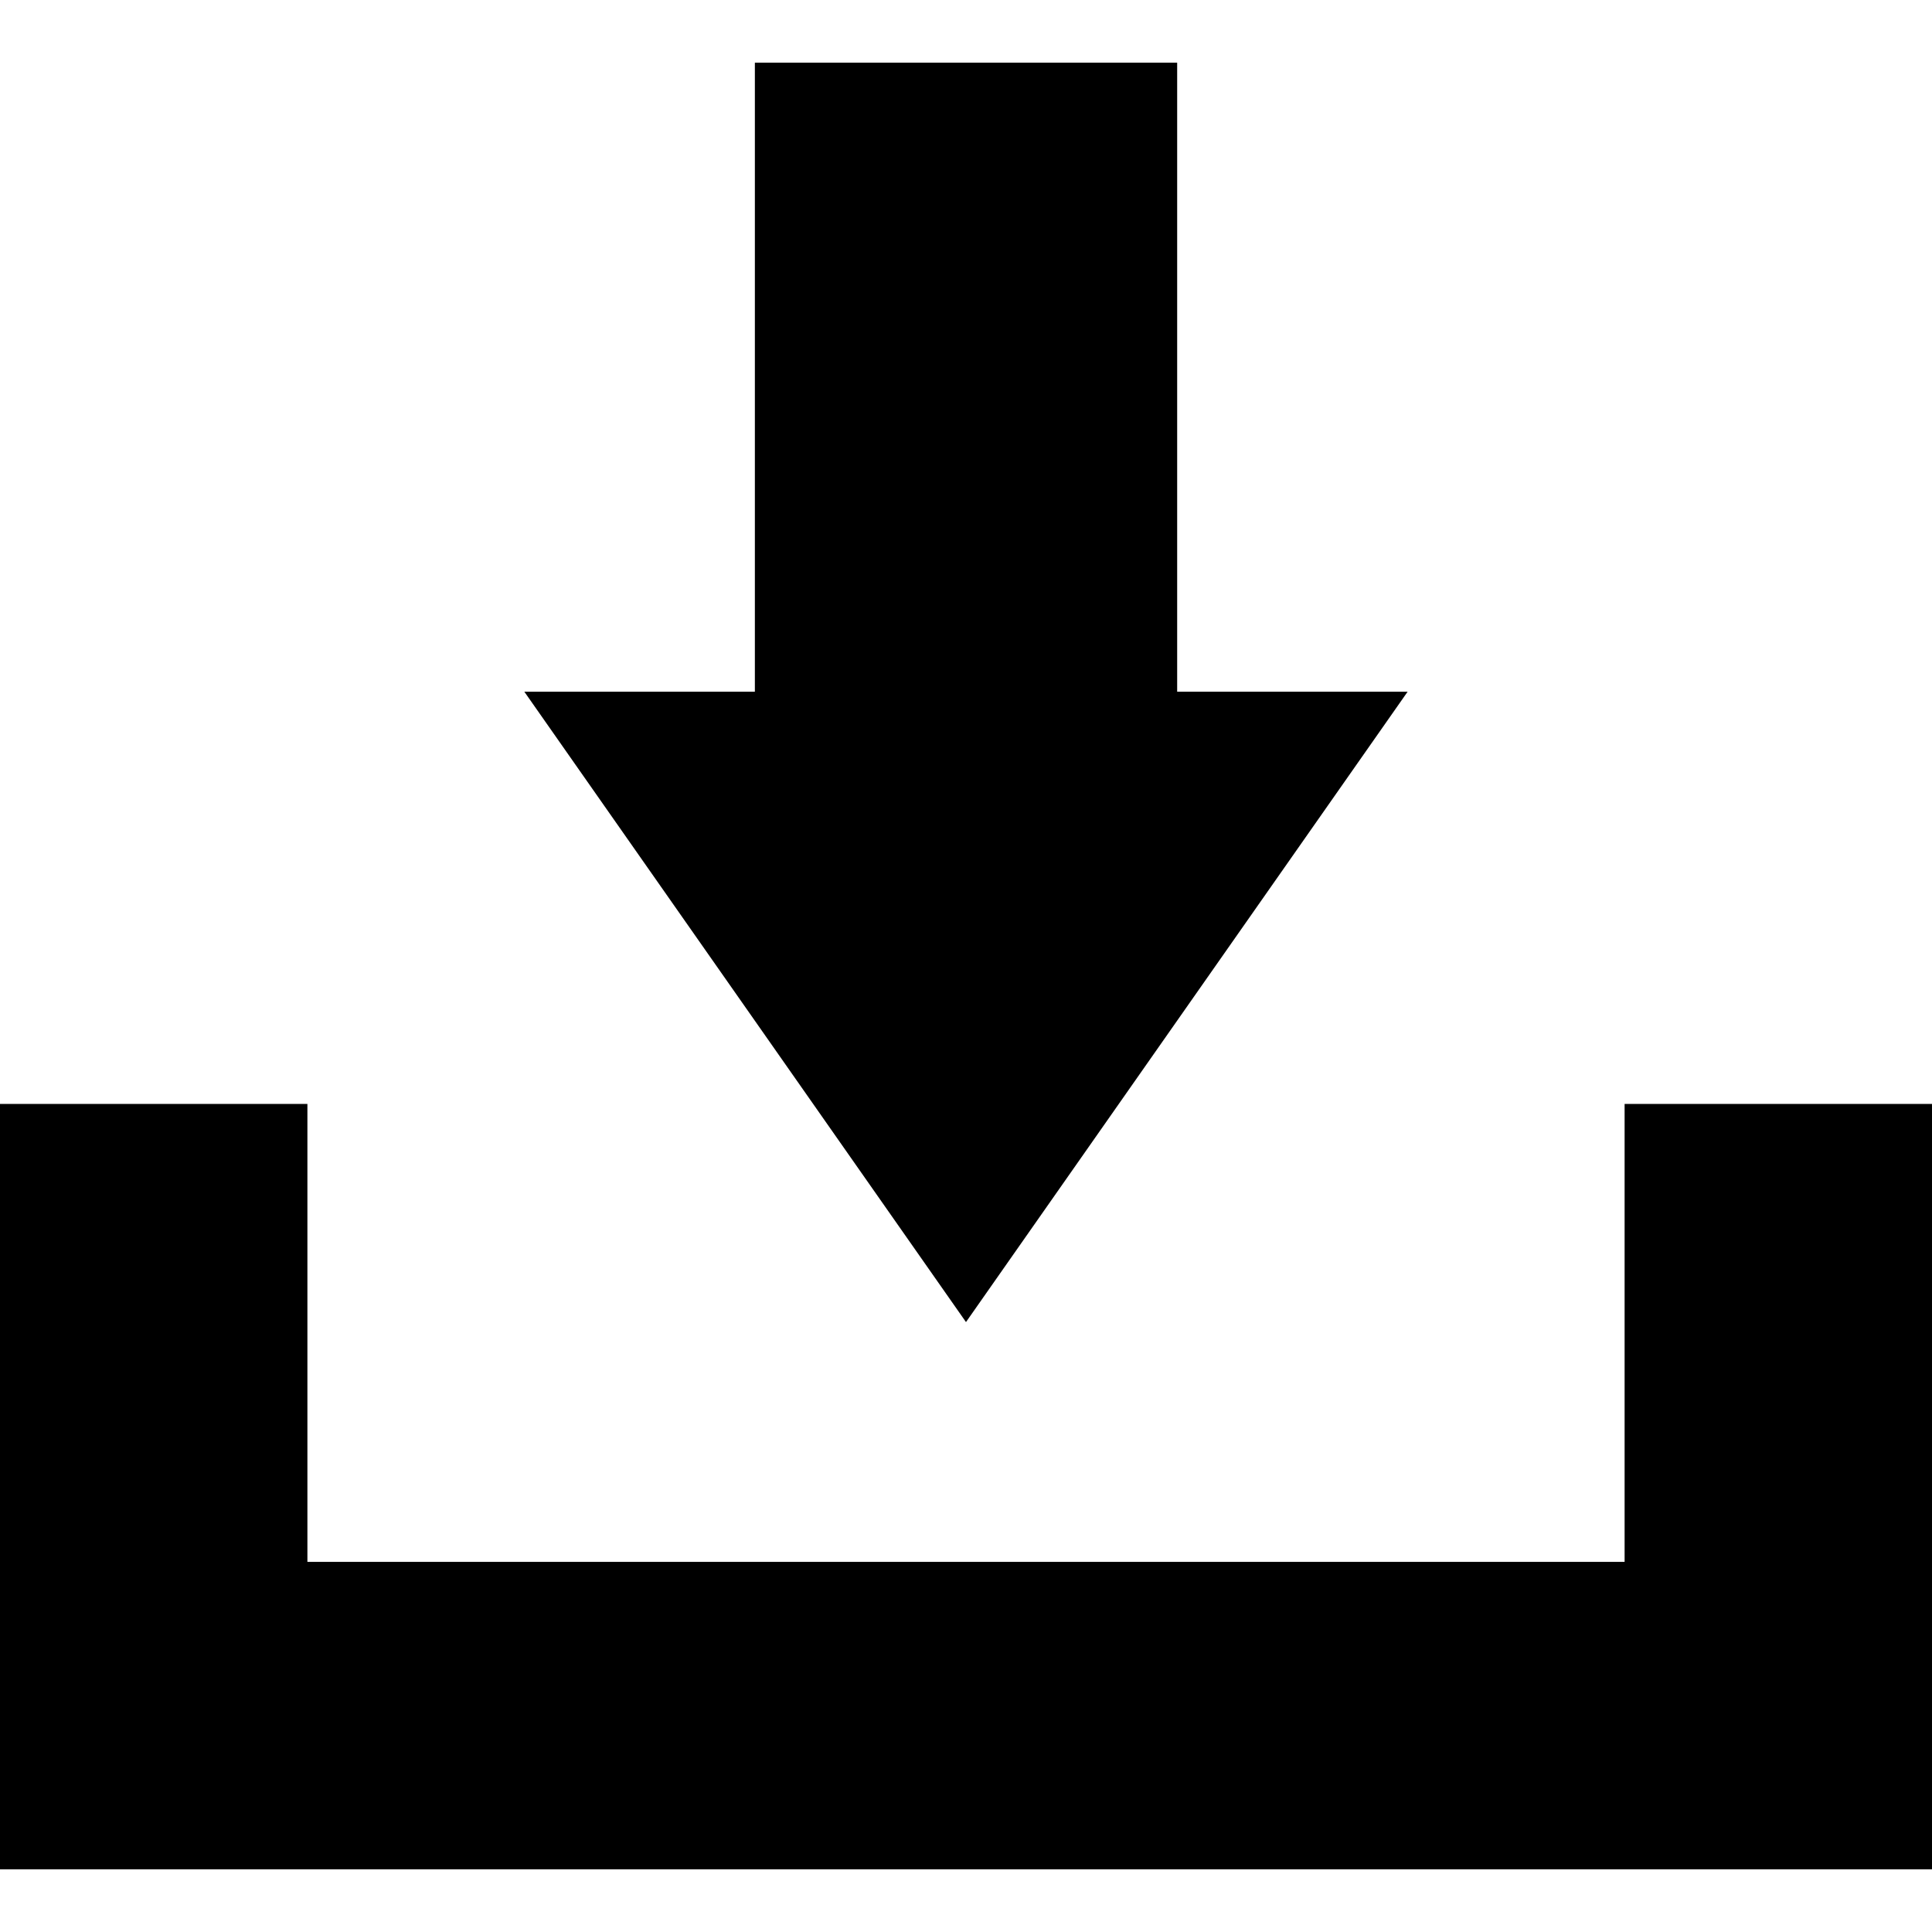
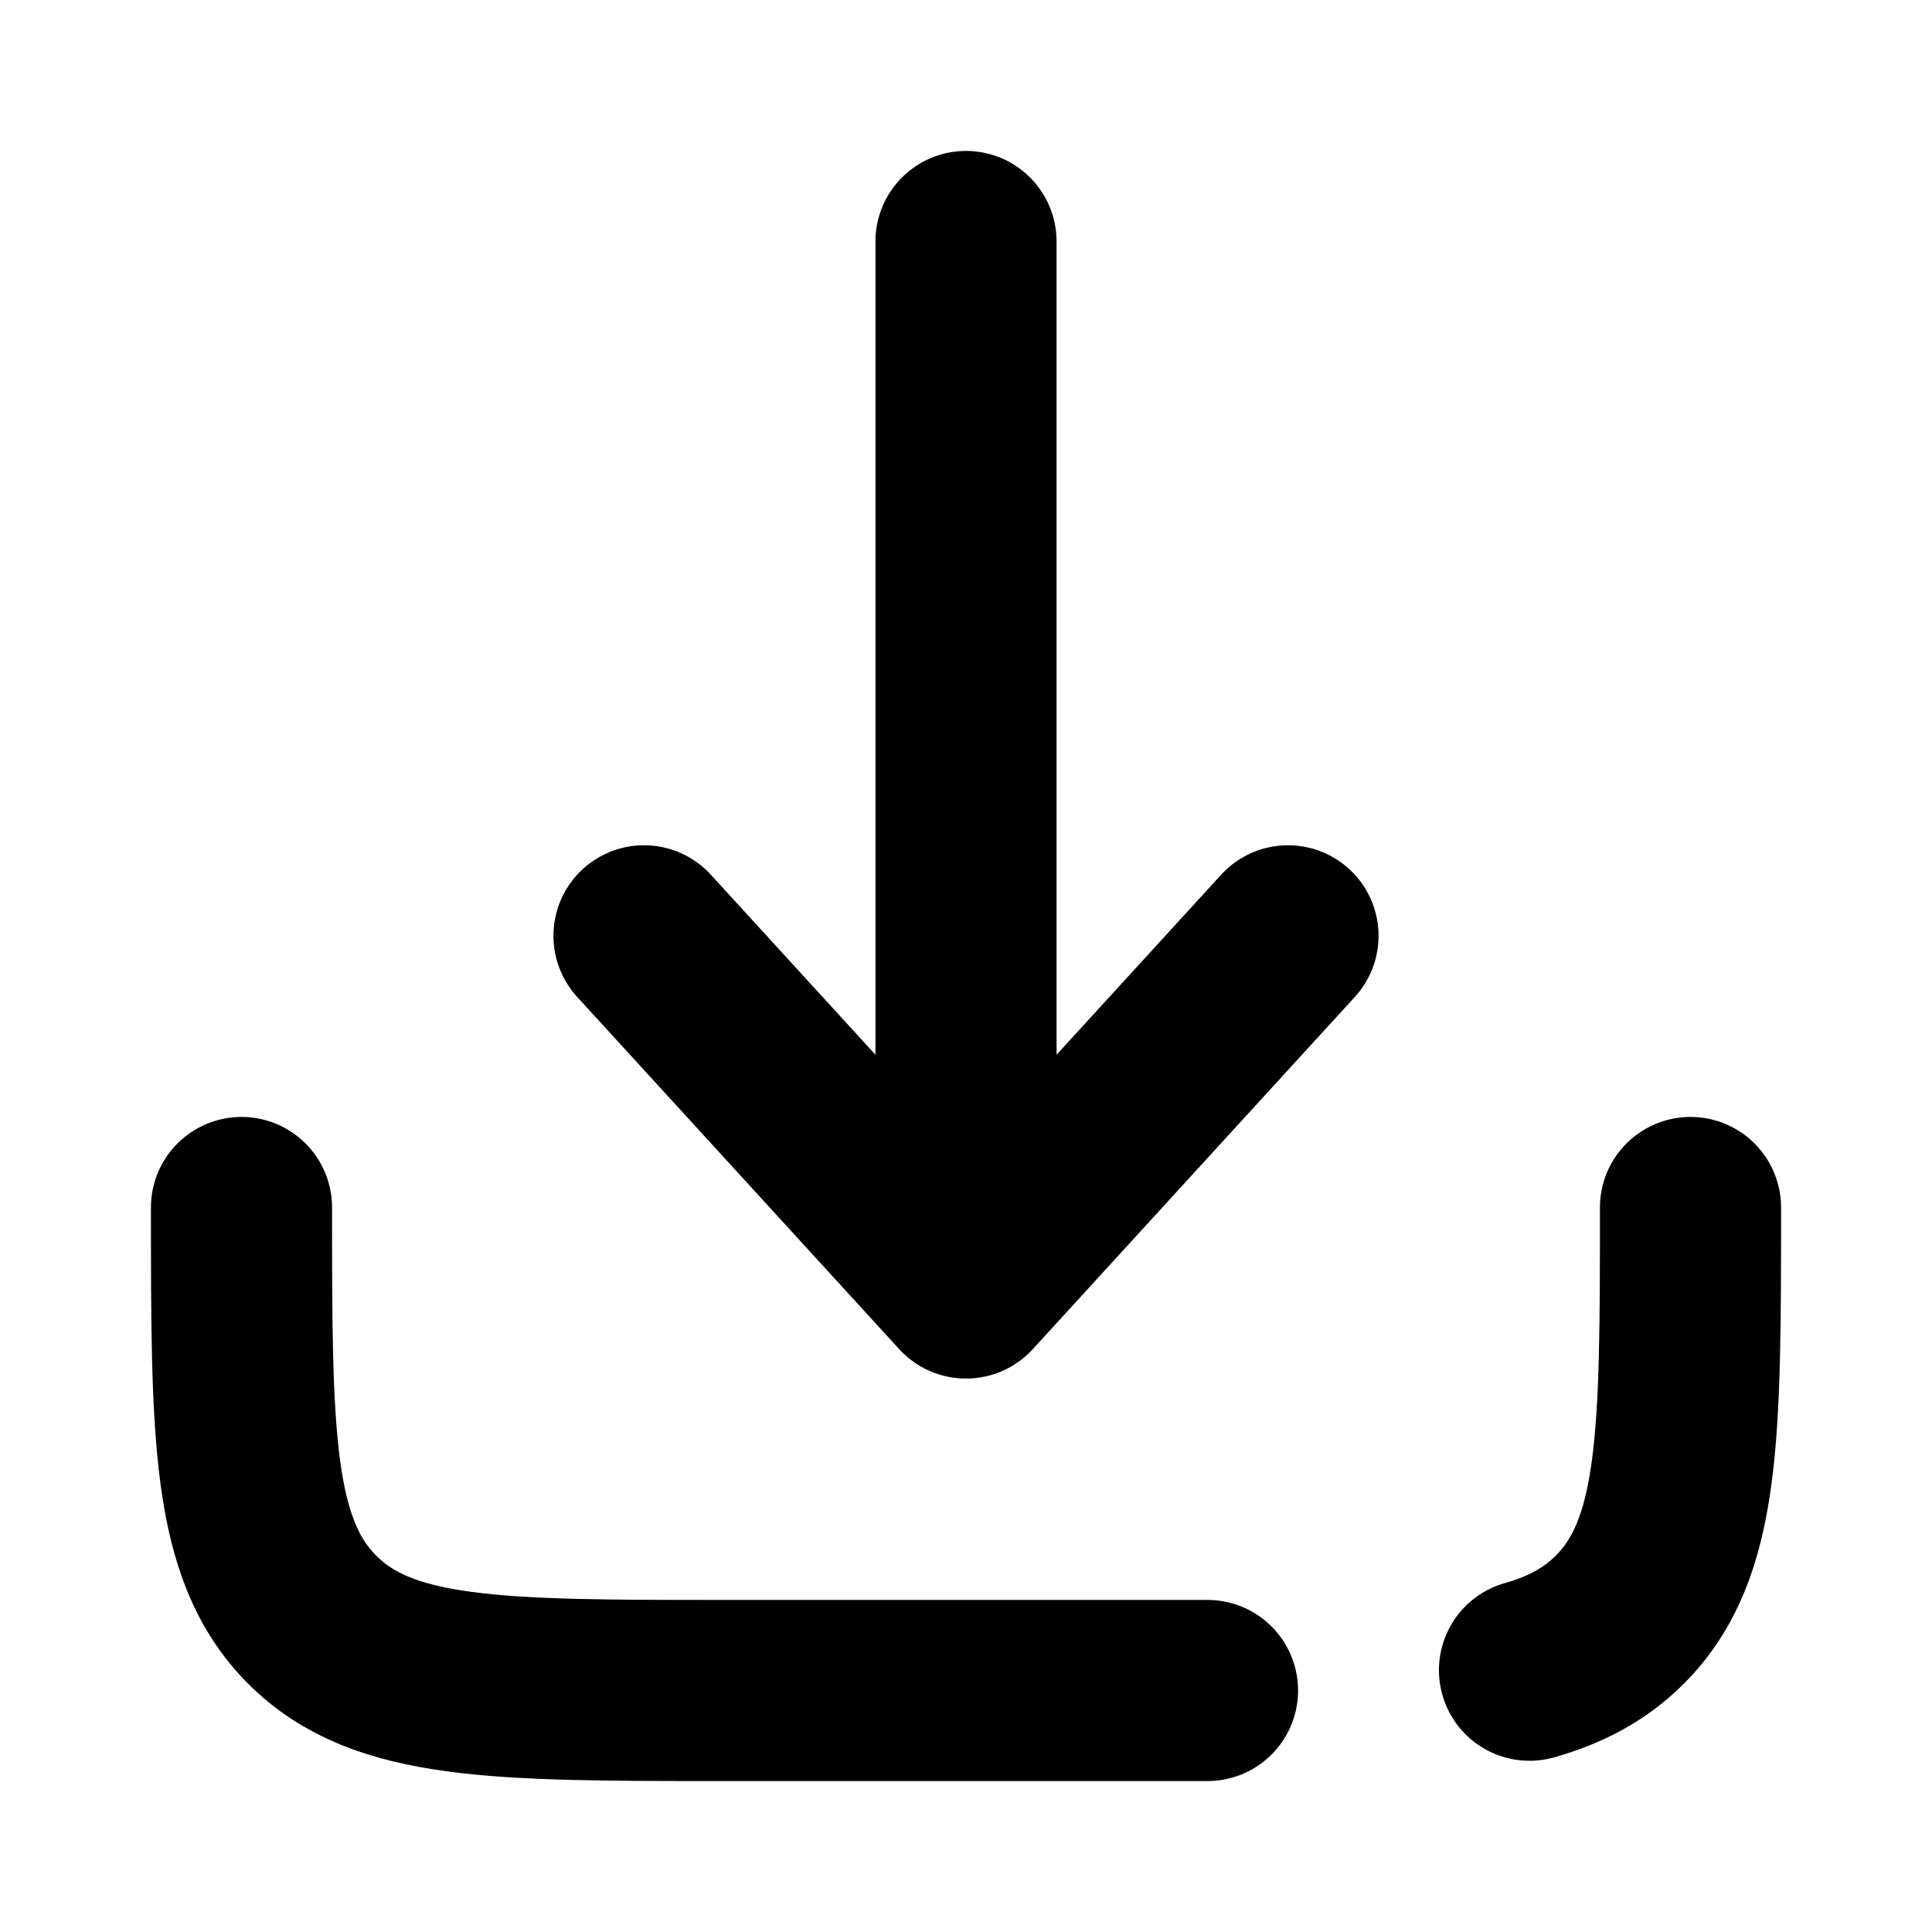
- <svg xmlns="http://www.w3.org/2000/svg" fill="#000000" height="800px" width="800px" version="1.1" id="Capa_1" viewBox="0 0 309.197 309.197" xml:space="preserve">
-   <g>
-     <polygon points="225.276,110.7 188.393,110.7 188.393,10.034 120.809,10.034 120.809,110.702 83.915,110.702 154.596,211.585  " />
-     <polygon points="260.002,176.673 260.002,249.962 49.196,249.962 49.196,176.673 0,176.673 0,299.163 309.197,299.163    309.197,176.673  " />
-   </g>
+ <svg xmlns="http://www.w3.org/2000/svg" width="800" height="800" viewBox="0 0 24 24" fill="none" stroke="#000000" version="1.1" id="svg4642">
+   <defs id="defs4646">
+     <linearGradient id="linearGradient5187">
+       <stop style="stop-color:;stop-opacity:1;" offset="0" id="stop5185" />
+     </linearGradient>
+     <linearGradient id="linearGradient5179">
+       <stop style="stop-opacity:1;" offset="0" id="stop5177" />
+     </linearGradient>
+     <linearGradient href="#linearGradient5187" id="linearGradient5189" x1="7.25" y1="9.5" x2="16.75" y2="9.5" gradientUnits="userSpaceOnUse" />
+     <linearGradient href="#linearGradient5187" id="linearGradient5191" x1="2.25" y1="18" x2="21.75" y2="18" gradientUnits="userSpaceOnUse" />
+   </defs>
+   <path d="m 12,3 v 13 m 0,0 4,-4.375 M 12,16 8,11.625" stroke-width="1.5" stroke-linecap="round" stroke-linejoin="round" id="path4638" style="stroke:url(#linearGradient5189);stroke-width:2.25;stroke-dasharray:none" />
+   <path d="M 15,21 H 9 C 6.172,21 4.757,21 3.879,20.121 3,19.243 3,17.828 3,15 m 18,0 c 0,2.828 0,4.243 -0.879,5.121 -0.3,0.3 -0.662,0.497 -1.121,0.627" stroke-width="1.5" stroke-linecap="round" stroke-linejoin="round" id="path4640" style="stroke:url(#linearGradient5191);stroke-width:2.25;stroke-dasharray:none" />
</svg>
